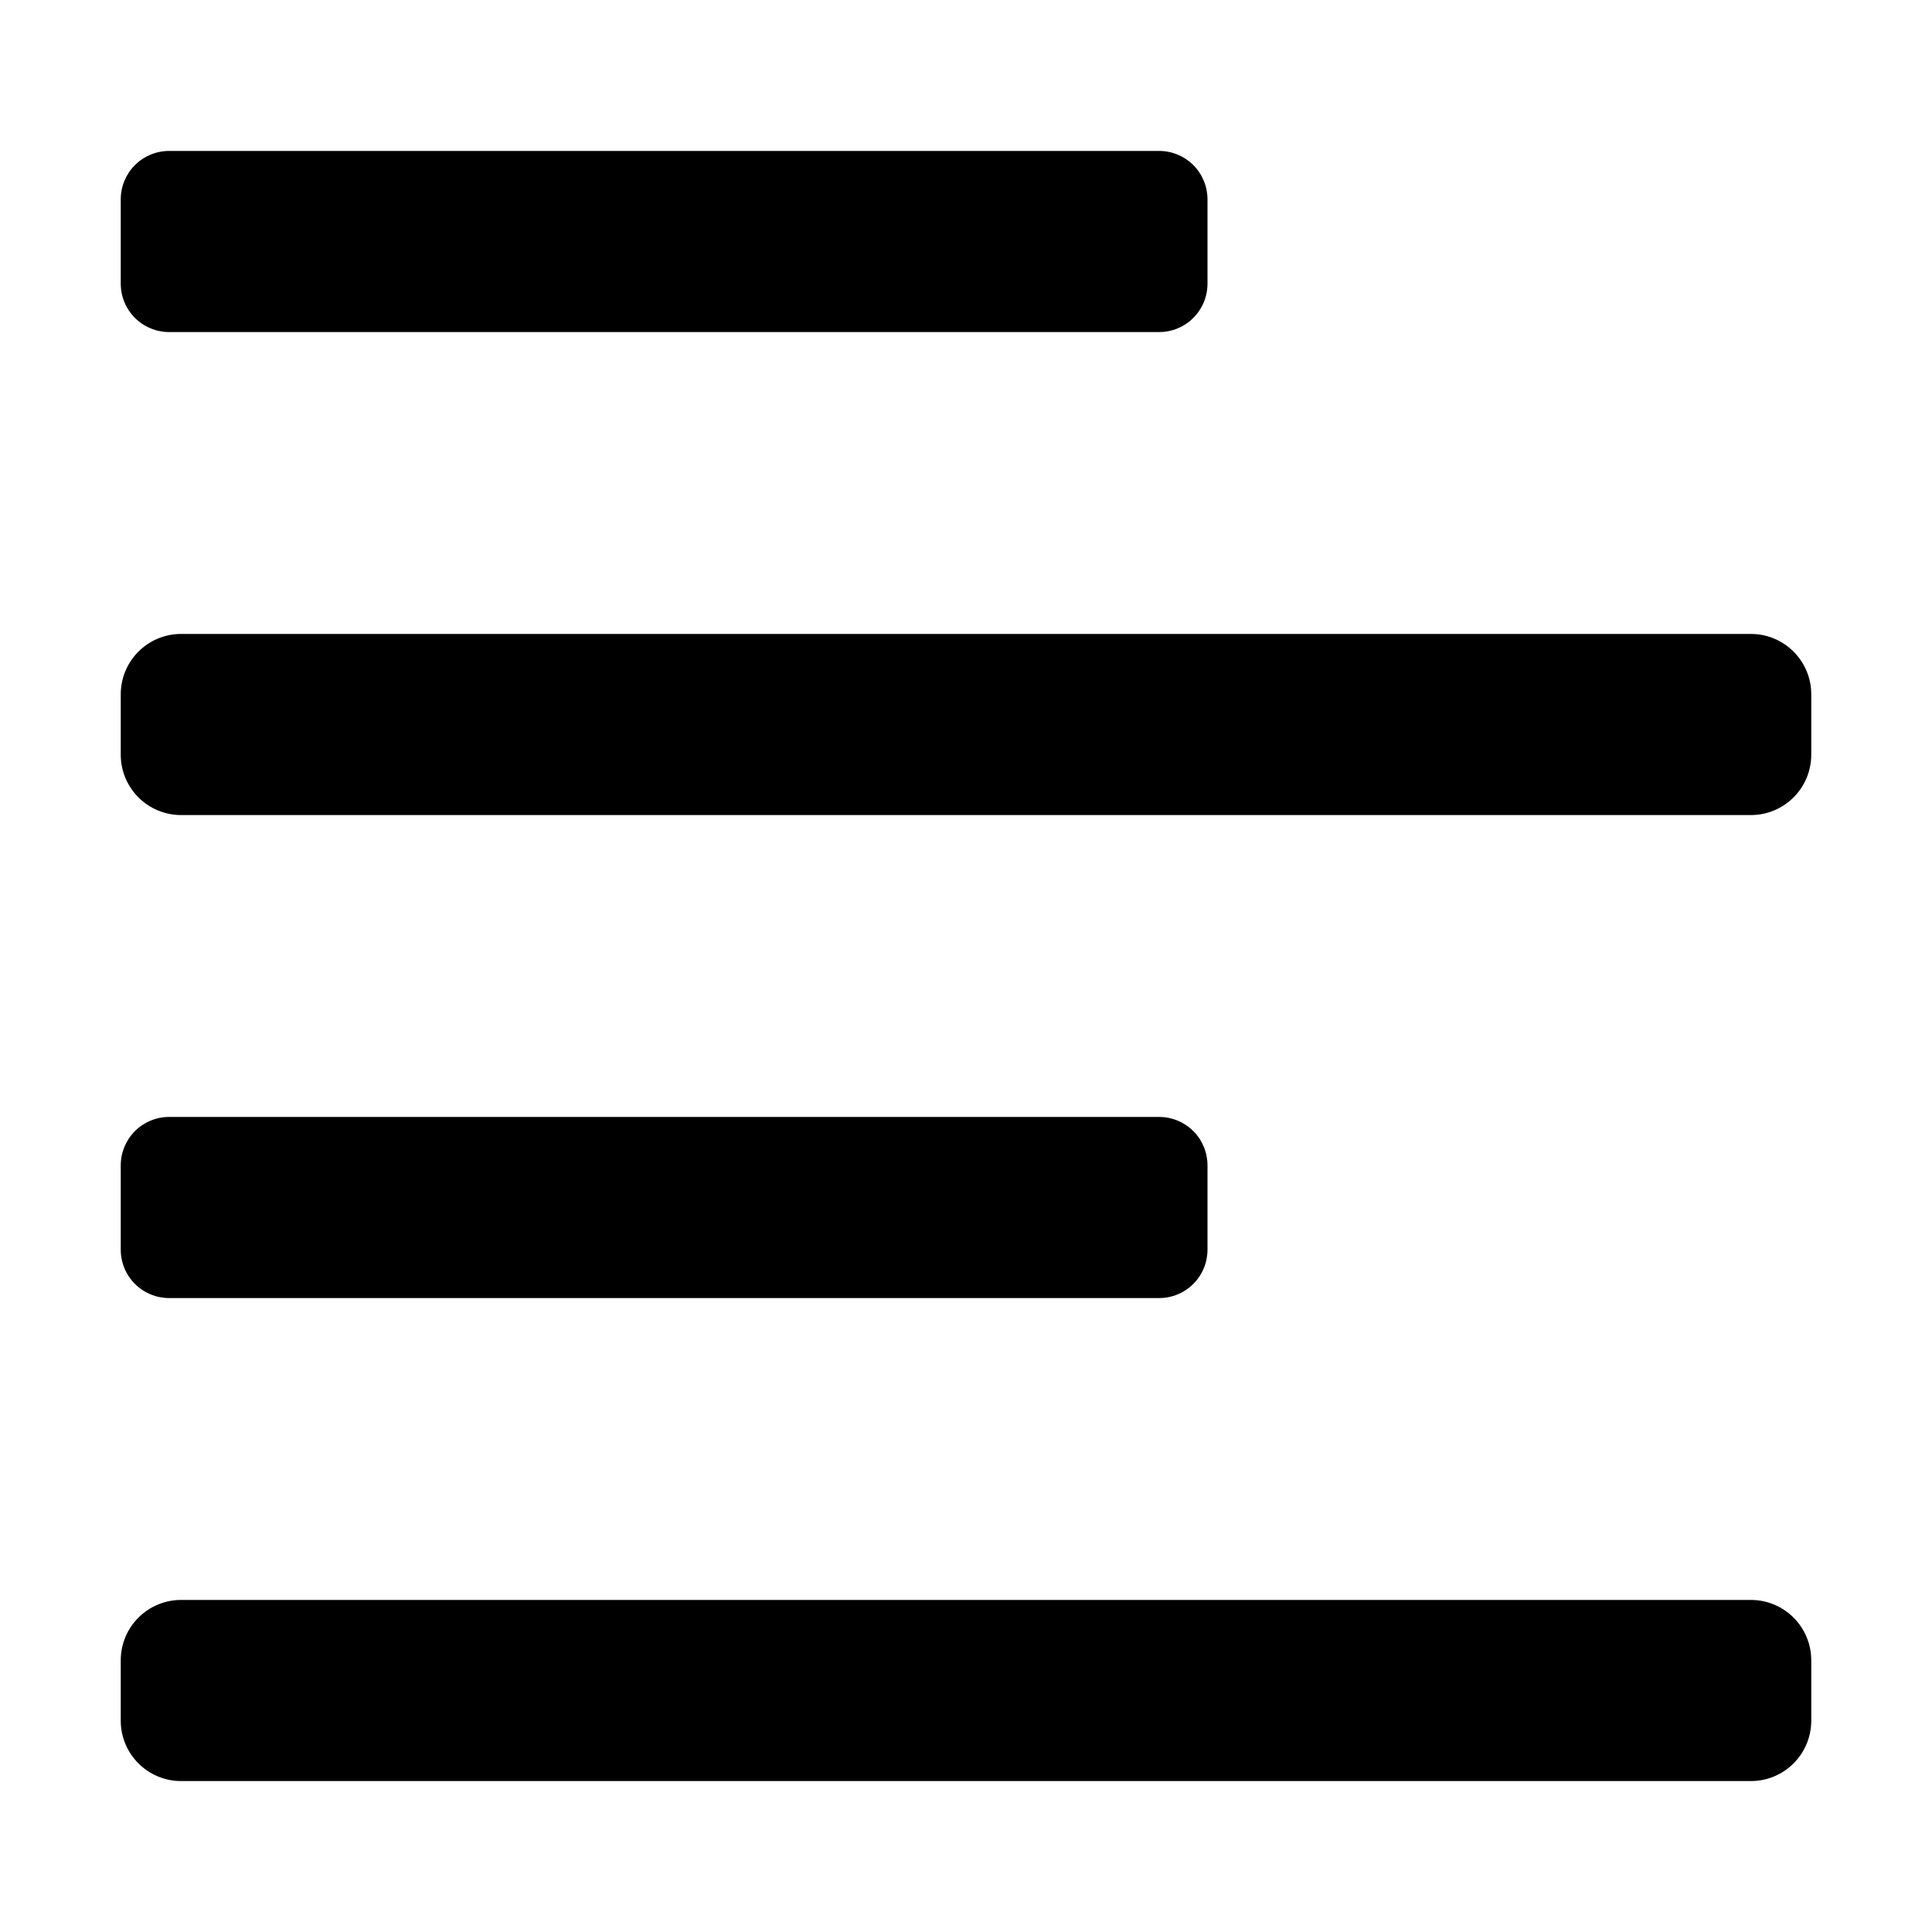
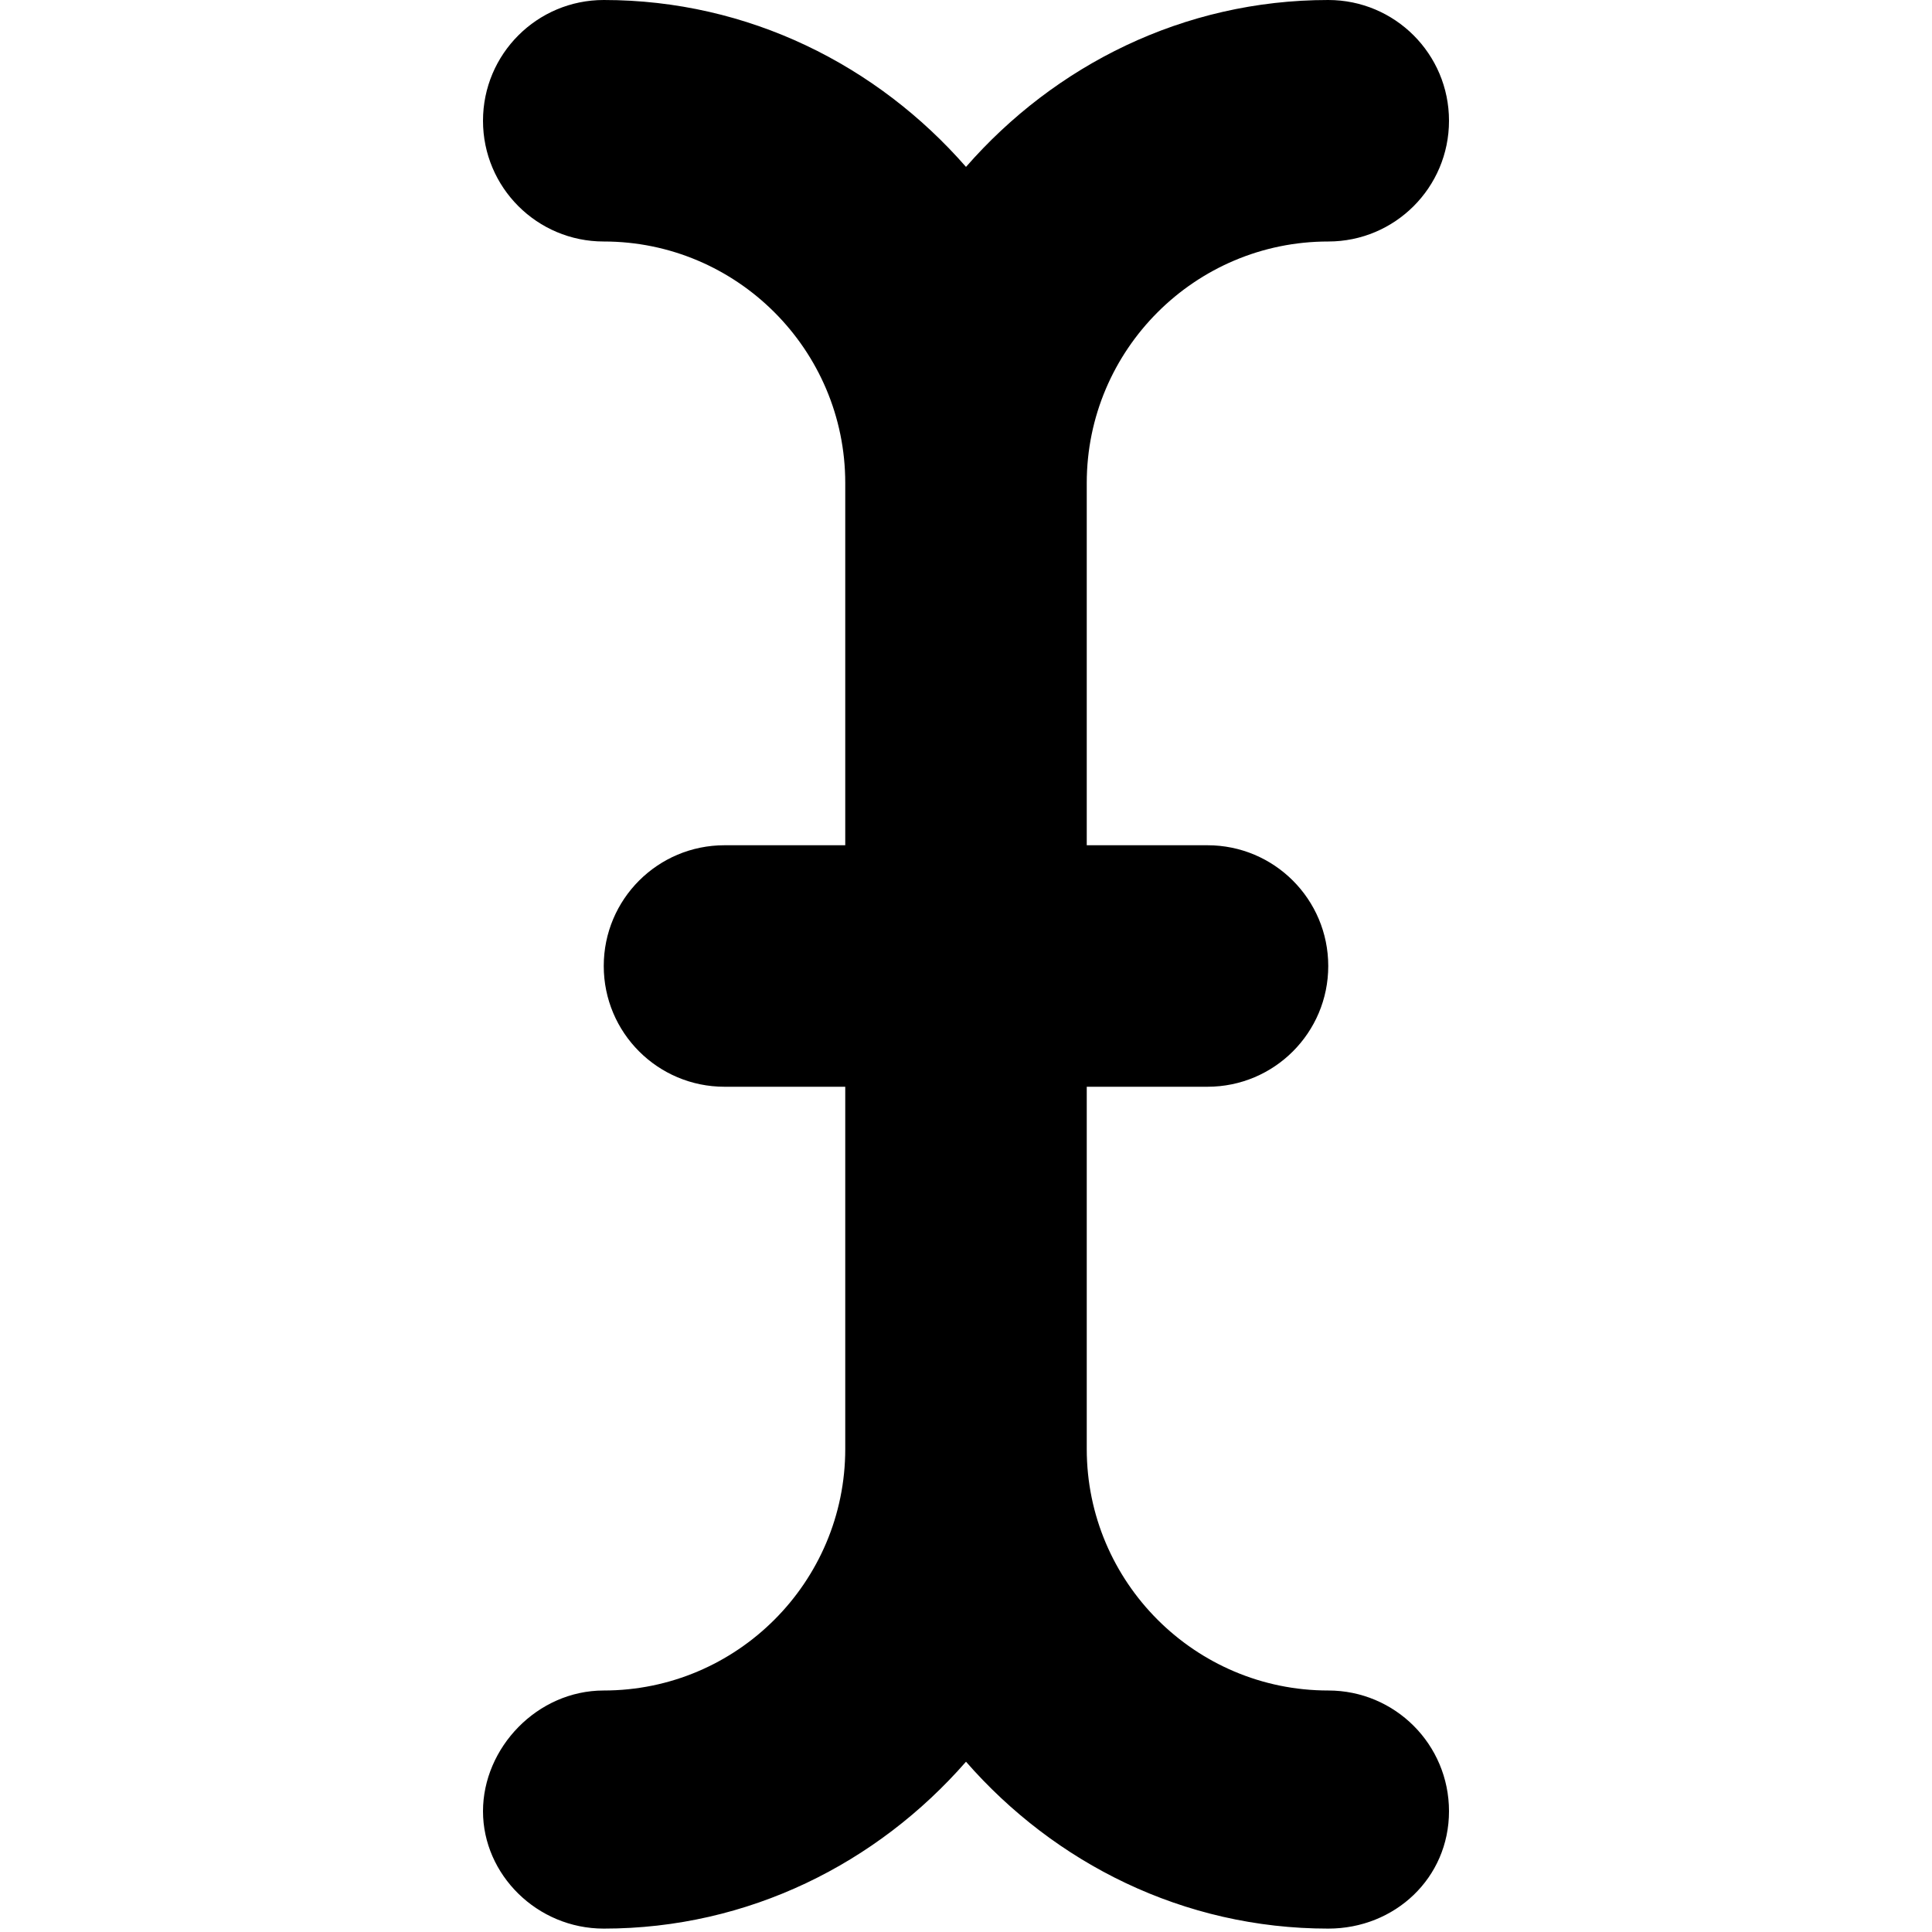
- <svg xmlns="http://www.w3.org/2000/svg" width="32" height="32" viewBox="0 0 448 512">
-   <path d="M12.83 344h262.34A12.82 12.82 0 0 0 288 331.17v-22.34A12.82 12.82 0 0 0 275.17 296H12.83A12.82 12.82 0 0 0 0 308.83v22.34A12.82 12.82 0 0 0 12.83 344zm0-256h262.34A12.82 12.82 0 0 0 288 75.17V52.83A12.82 12.82 0 0 0 275.17 40H12.83A12.82 12.82 0 0 0 0 52.83v22.34A12.82 12.82 0 0 0 12.83 88zM432 168H16a16 16 0 0 0-16 16v16a16 16 0 0 0 16 16h416a16 16 0 0 0 16-16v-16a16 16 0 0 0-16-16zm0 256H16a16 16 0 0 0-16 16v16a16 16 0 0 0 16 16h416a16 16 0 0 0 16-16v-16a16 16 0 0 0-16-16z" />
+ <svg xmlns="http://www.w3.org/2000/svg" width="32" height="32" viewBox="0 0 256 512">
+   <path d="M256 480c0 17.69-14.33 31.1-32 31.1c-38.41 0-72.52-17.35-96-44.23c-23.48 26.88-57.59 44.23-96 44.23c-17.67 0-32-14.31-32-31.1s14.33-32 32-32c35.3 0 64-28.72 64-64V288H64C46.33 288 32 273.7 32 256s14.33-32 32-32h32V128c0-35.28-28.7-64-64-64C14.33 64 0 49.69 0 32s14.33-32 32-32c38.41 0 72.52 17.35 96 44.23c23.48-26.88 57.59-44.23 96-44.23c17.67 0 32 14.31 32 32s-14.33 32-32 32c-35.3 0-64 28.72-64 64v96h32c17.67 0 32 14.31 32 32s-14.33 32-32 32h-32v96c0 35.28 28.7 64 64 64C241.7 448 256 462.3 256 480z" />
</svg>
